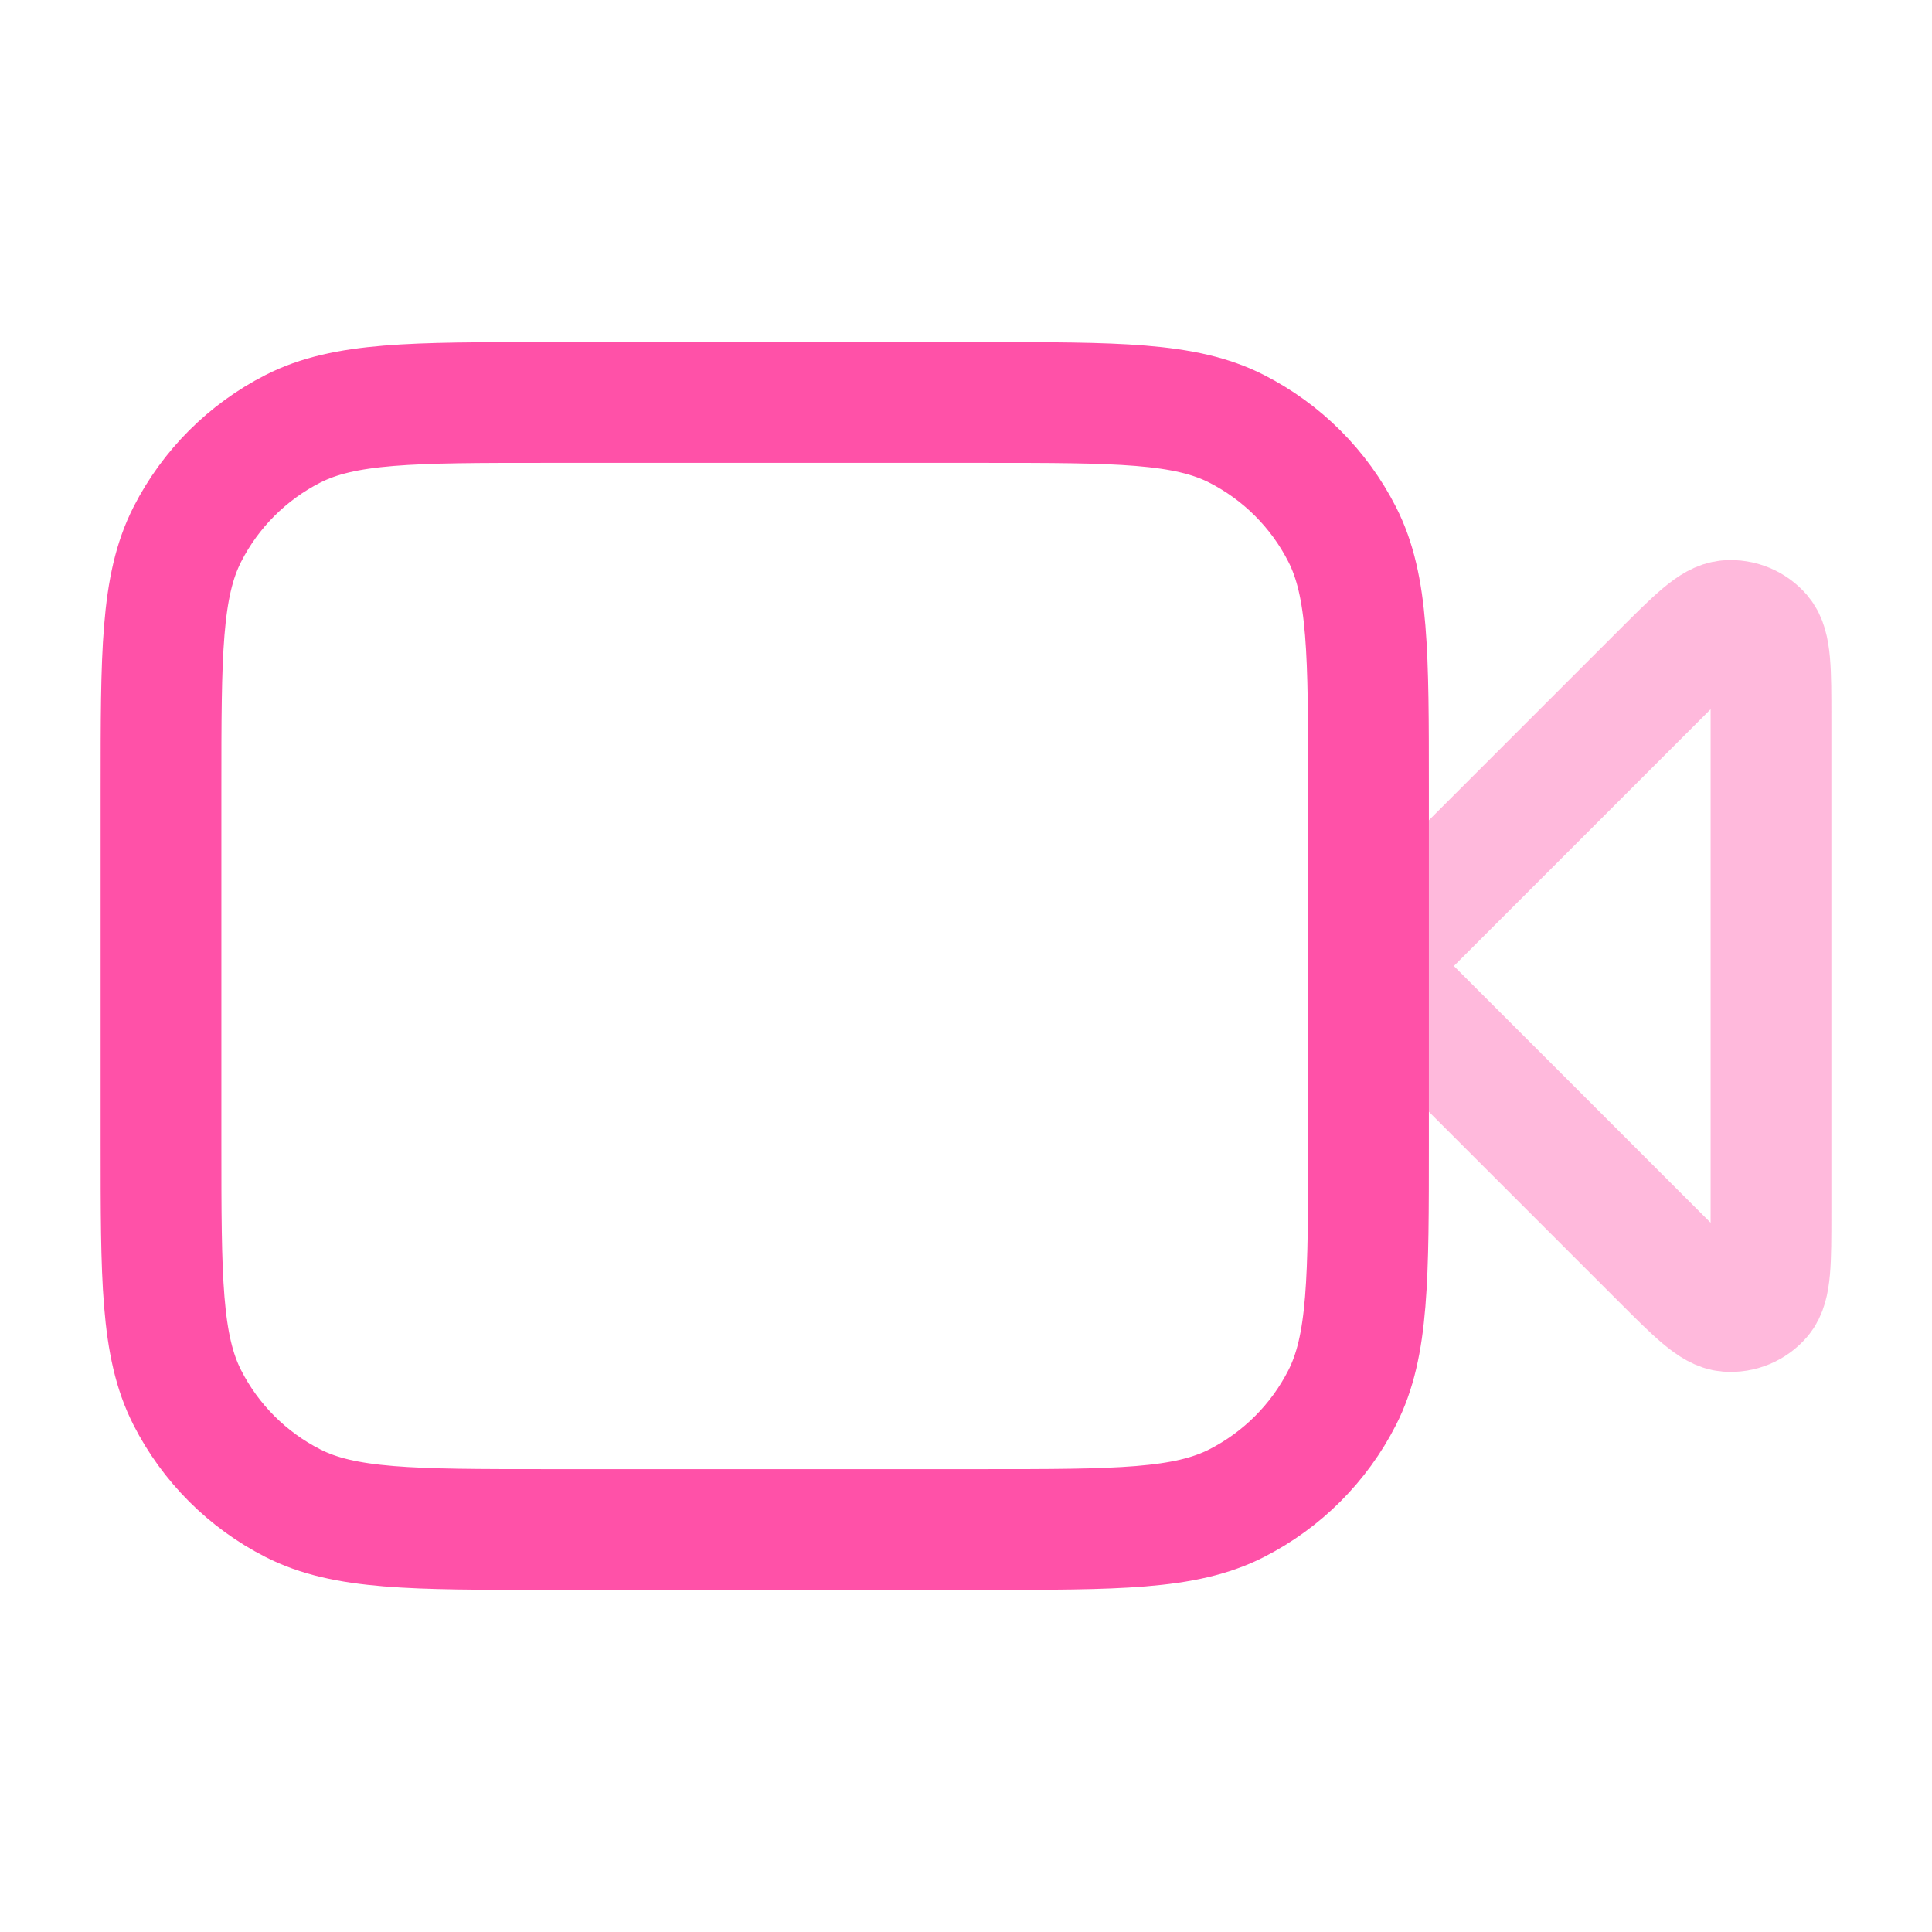
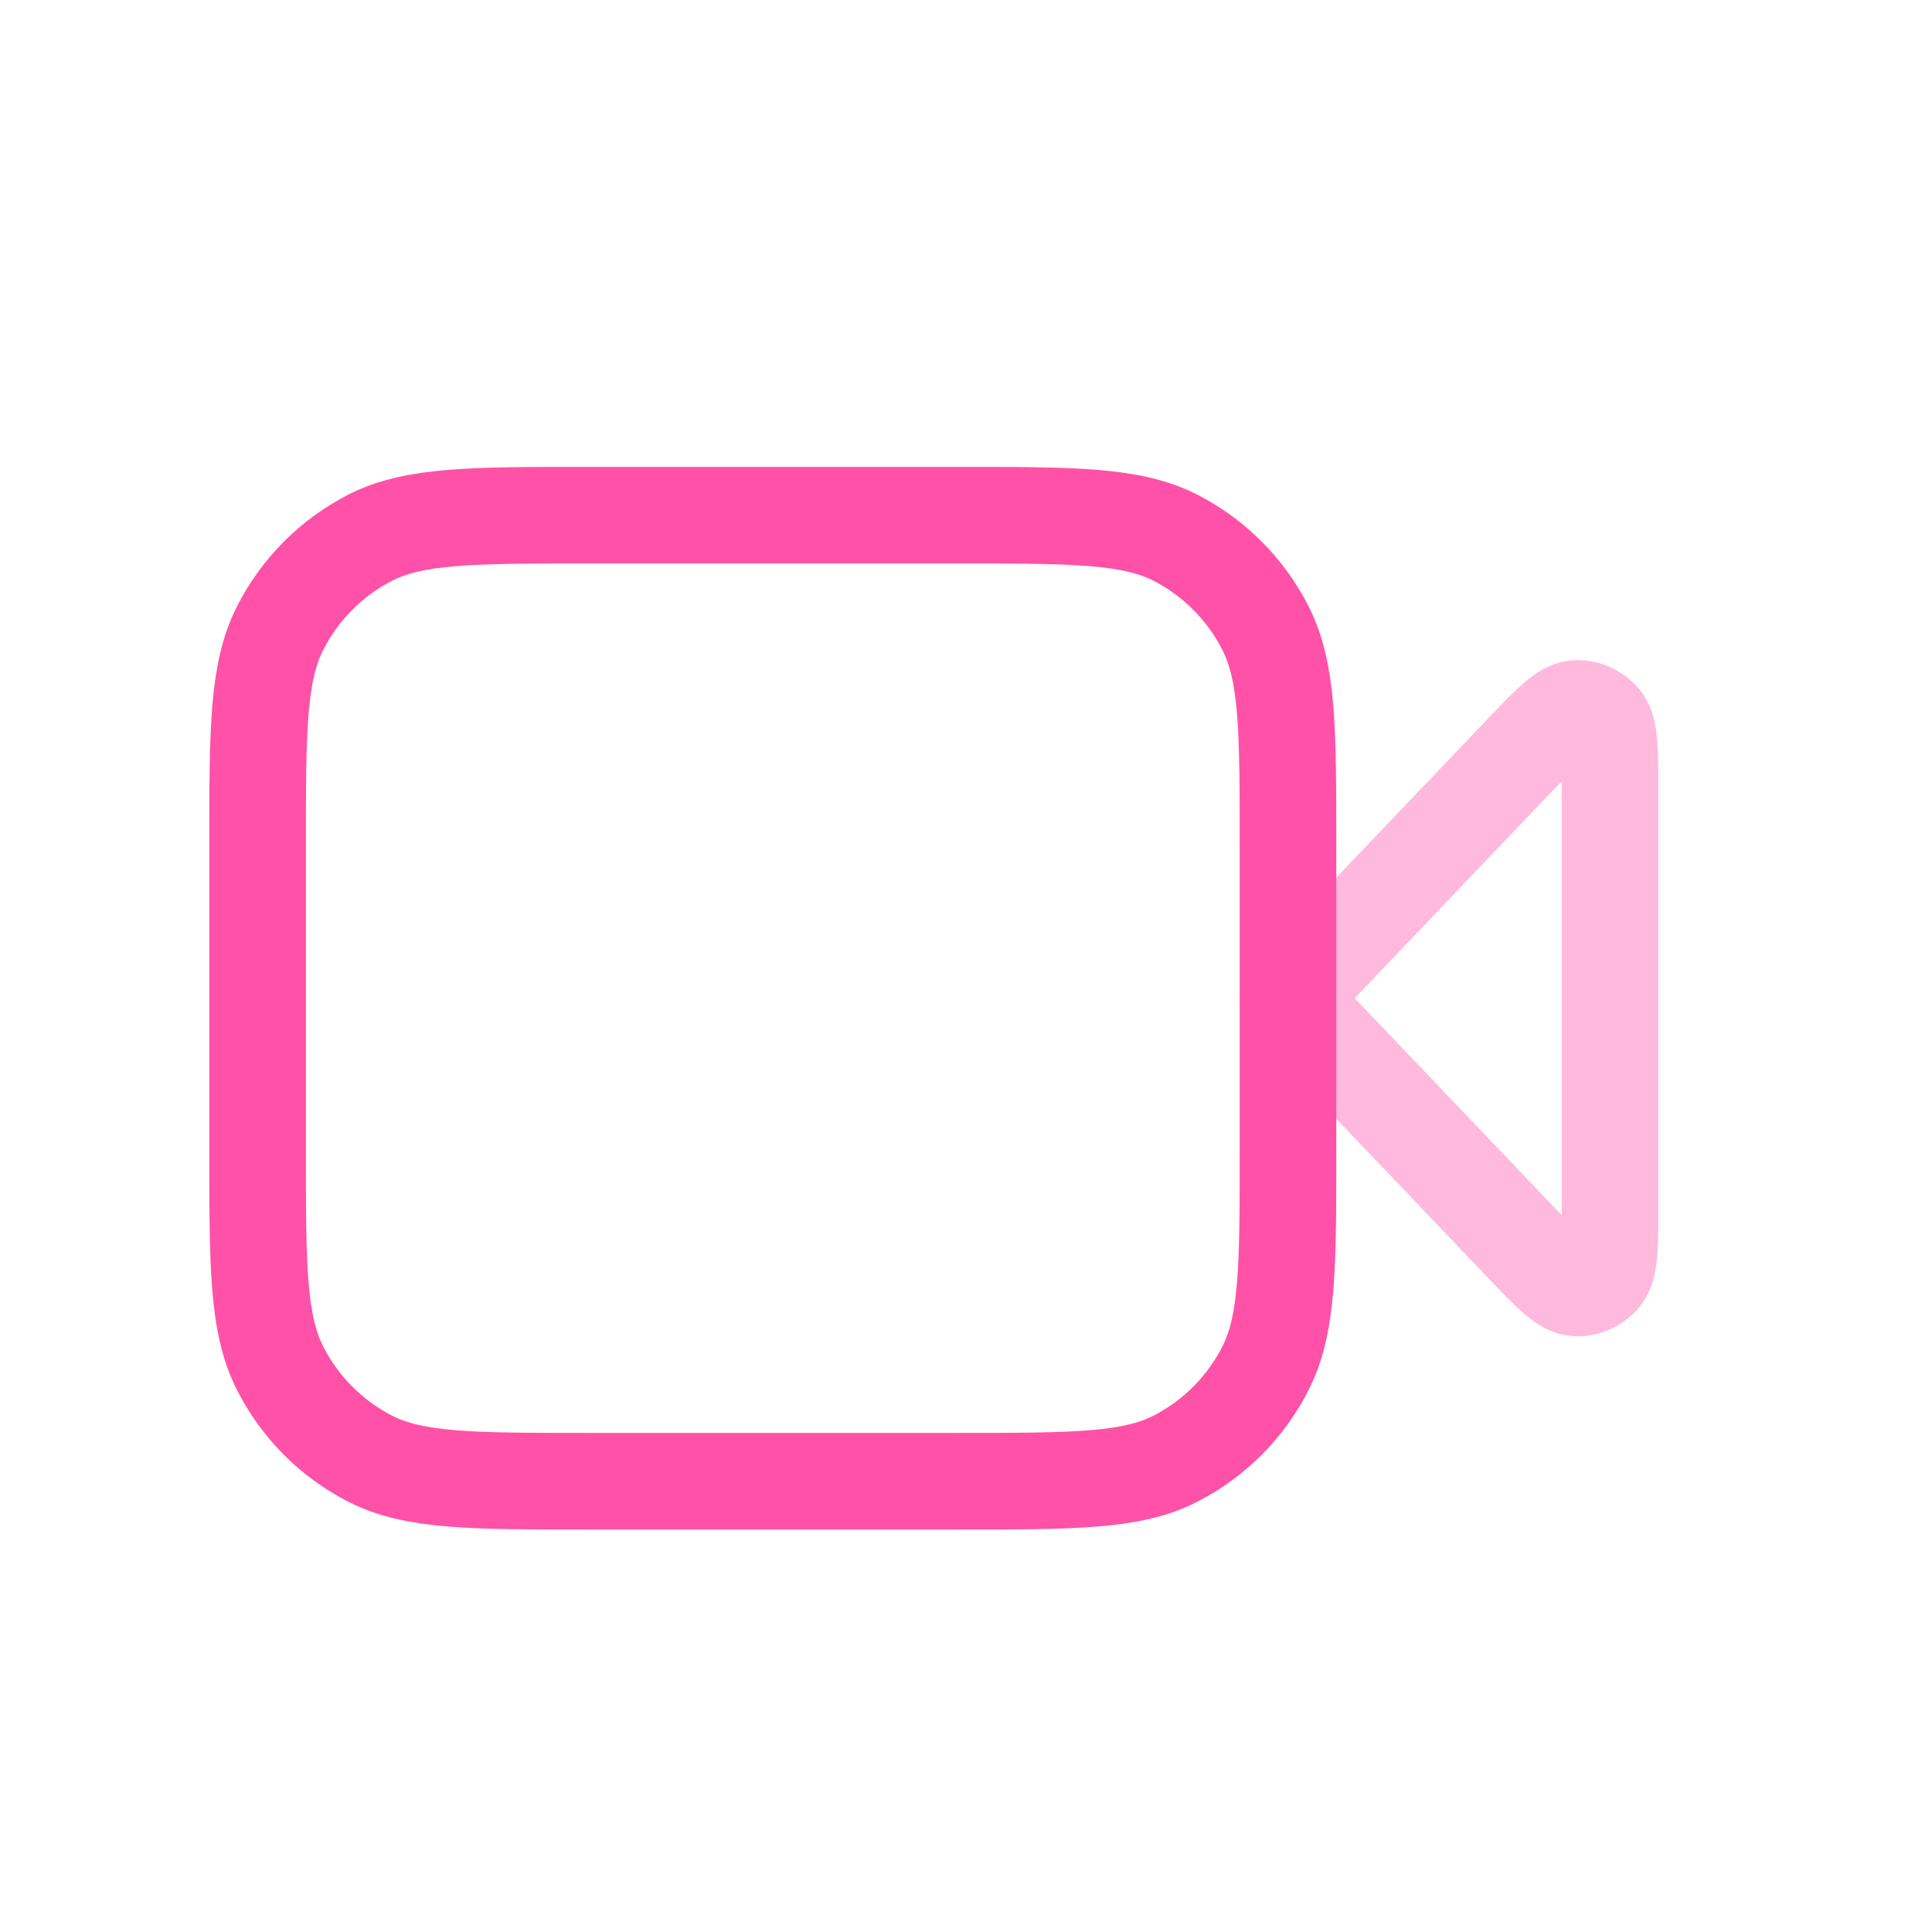
- <svg xmlns="http://www.w3.org/2000/svg" width="24" height="24" fill="none">
-   <path opacity=".4" d="M22 8.931c0-.606 0-.908-.12-1.049a.5.5 0 0 0-.42-.173c-.183.014-.397.228-.826.657L17 12l3.634 3.634c.429.429.643.643.827.657a.5.5 0 0 0 .42-.174c.119-.14.119-.443.119-1.048V8.93Z" stroke="#FF51A8" stroke-width="1.5" stroke-linecap="round" stroke-linejoin="round" />
-   <path d="M2 9.8c0-1.68 0-2.52.327-3.162a3 3 0 0 1 1.311-1.311C4.28 5 5.12 5 6.8 5h5.4c1.68 0 2.52 0 3.162.327a3 3 0 0 1 1.311 1.311C17 7.28 17 8.12 17 9.8v4.4c0 1.68 0 2.52-.327 3.162a3 3 0 0 1-1.311 1.311C14.72 19 13.88 19 12.2 19H6.8c-1.68 0-2.52 0-3.162-.327a3 3 0 0 1-1.311-1.311C2 16.72 2 15.88 2 14.2V9.8Z" stroke="#FF51A8" stroke-width="1.5" stroke-linecap="round" stroke-linejoin="round" />
+ <svg xmlns="http://www.w3.org/2000/svg" width="30" height="30" viewBox="0 0 30 30" fill="none">
+   <path opacity="0.4" d="M25 12.283C25 11.648 25 11.331 24.88 11.184C24.776 11.056 24.62 10.989 24.461 11.002C24.277 11.017 24.063 11.241 23.634 11.69L20 15.5L23.634 19.31C24.063 19.759 24.277 19.983 24.461 19.998C24.62 20.012 24.776 19.944 24.88 19.816C25 19.669 25 19.352 25 18.717V12.283Z" stroke="#FF51A8" stroke-width="1.5" stroke-linecap="round" stroke-linejoin="round" />
+   <path d="M4 13.143C4 11.343 4 10.443 4.349 9.755C4.656 9.15 5.145 8.659 5.747 8.35C6.432 8 7.328 8 9.12 8H14.88C16.672 8 17.568 8 18.253 8.35C18.855 8.659 19.344 9.15 19.651 9.755C20 10.443 20 11.343 20 13.143V17.857C20 19.657 20 20.557 19.651 21.245C19.344 21.85 18.855 22.341 18.253 22.65C17.568 23 16.672 23 14.88 23H9.12C7.328 23 6.432 23 5.747 22.65C5.145 22.341 4.656 21.85 4.349 21.245C4 20.557 4 19.657 4 17.857V13.143Z" stroke="#FF51A8" stroke-width="1.5" stroke-linecap="round" stroke-linejoin="round" />
</svg>
